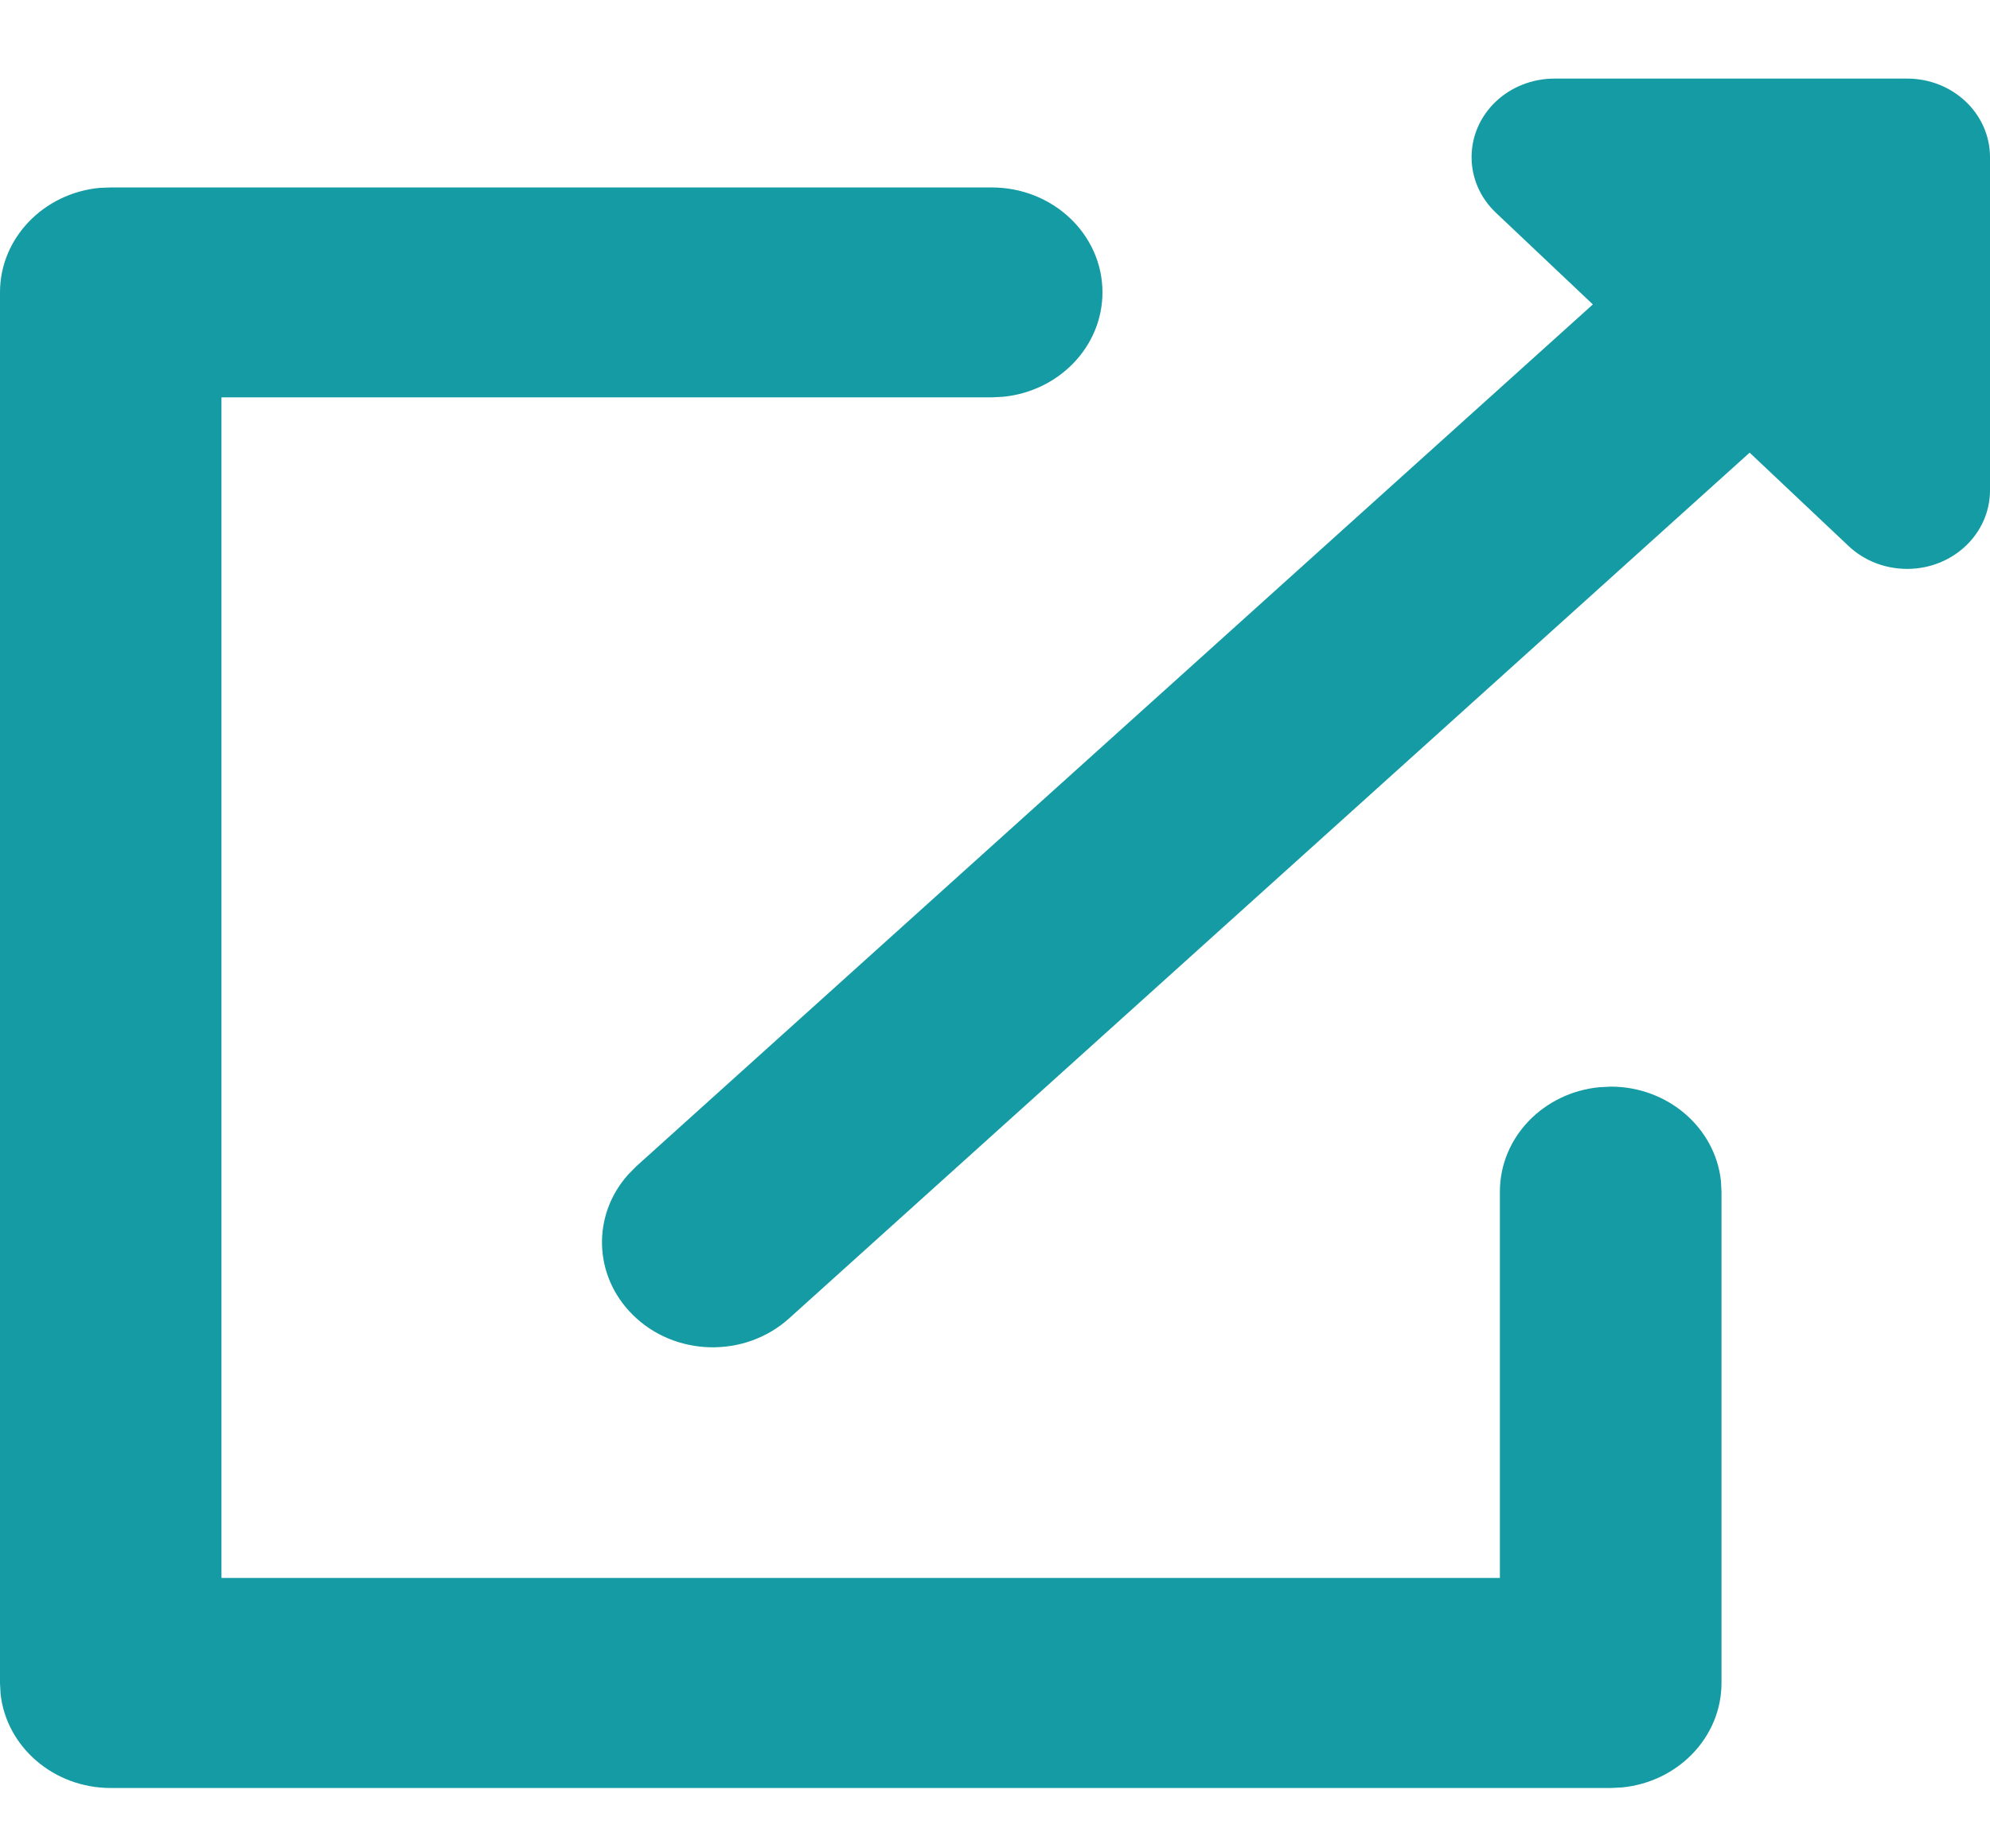
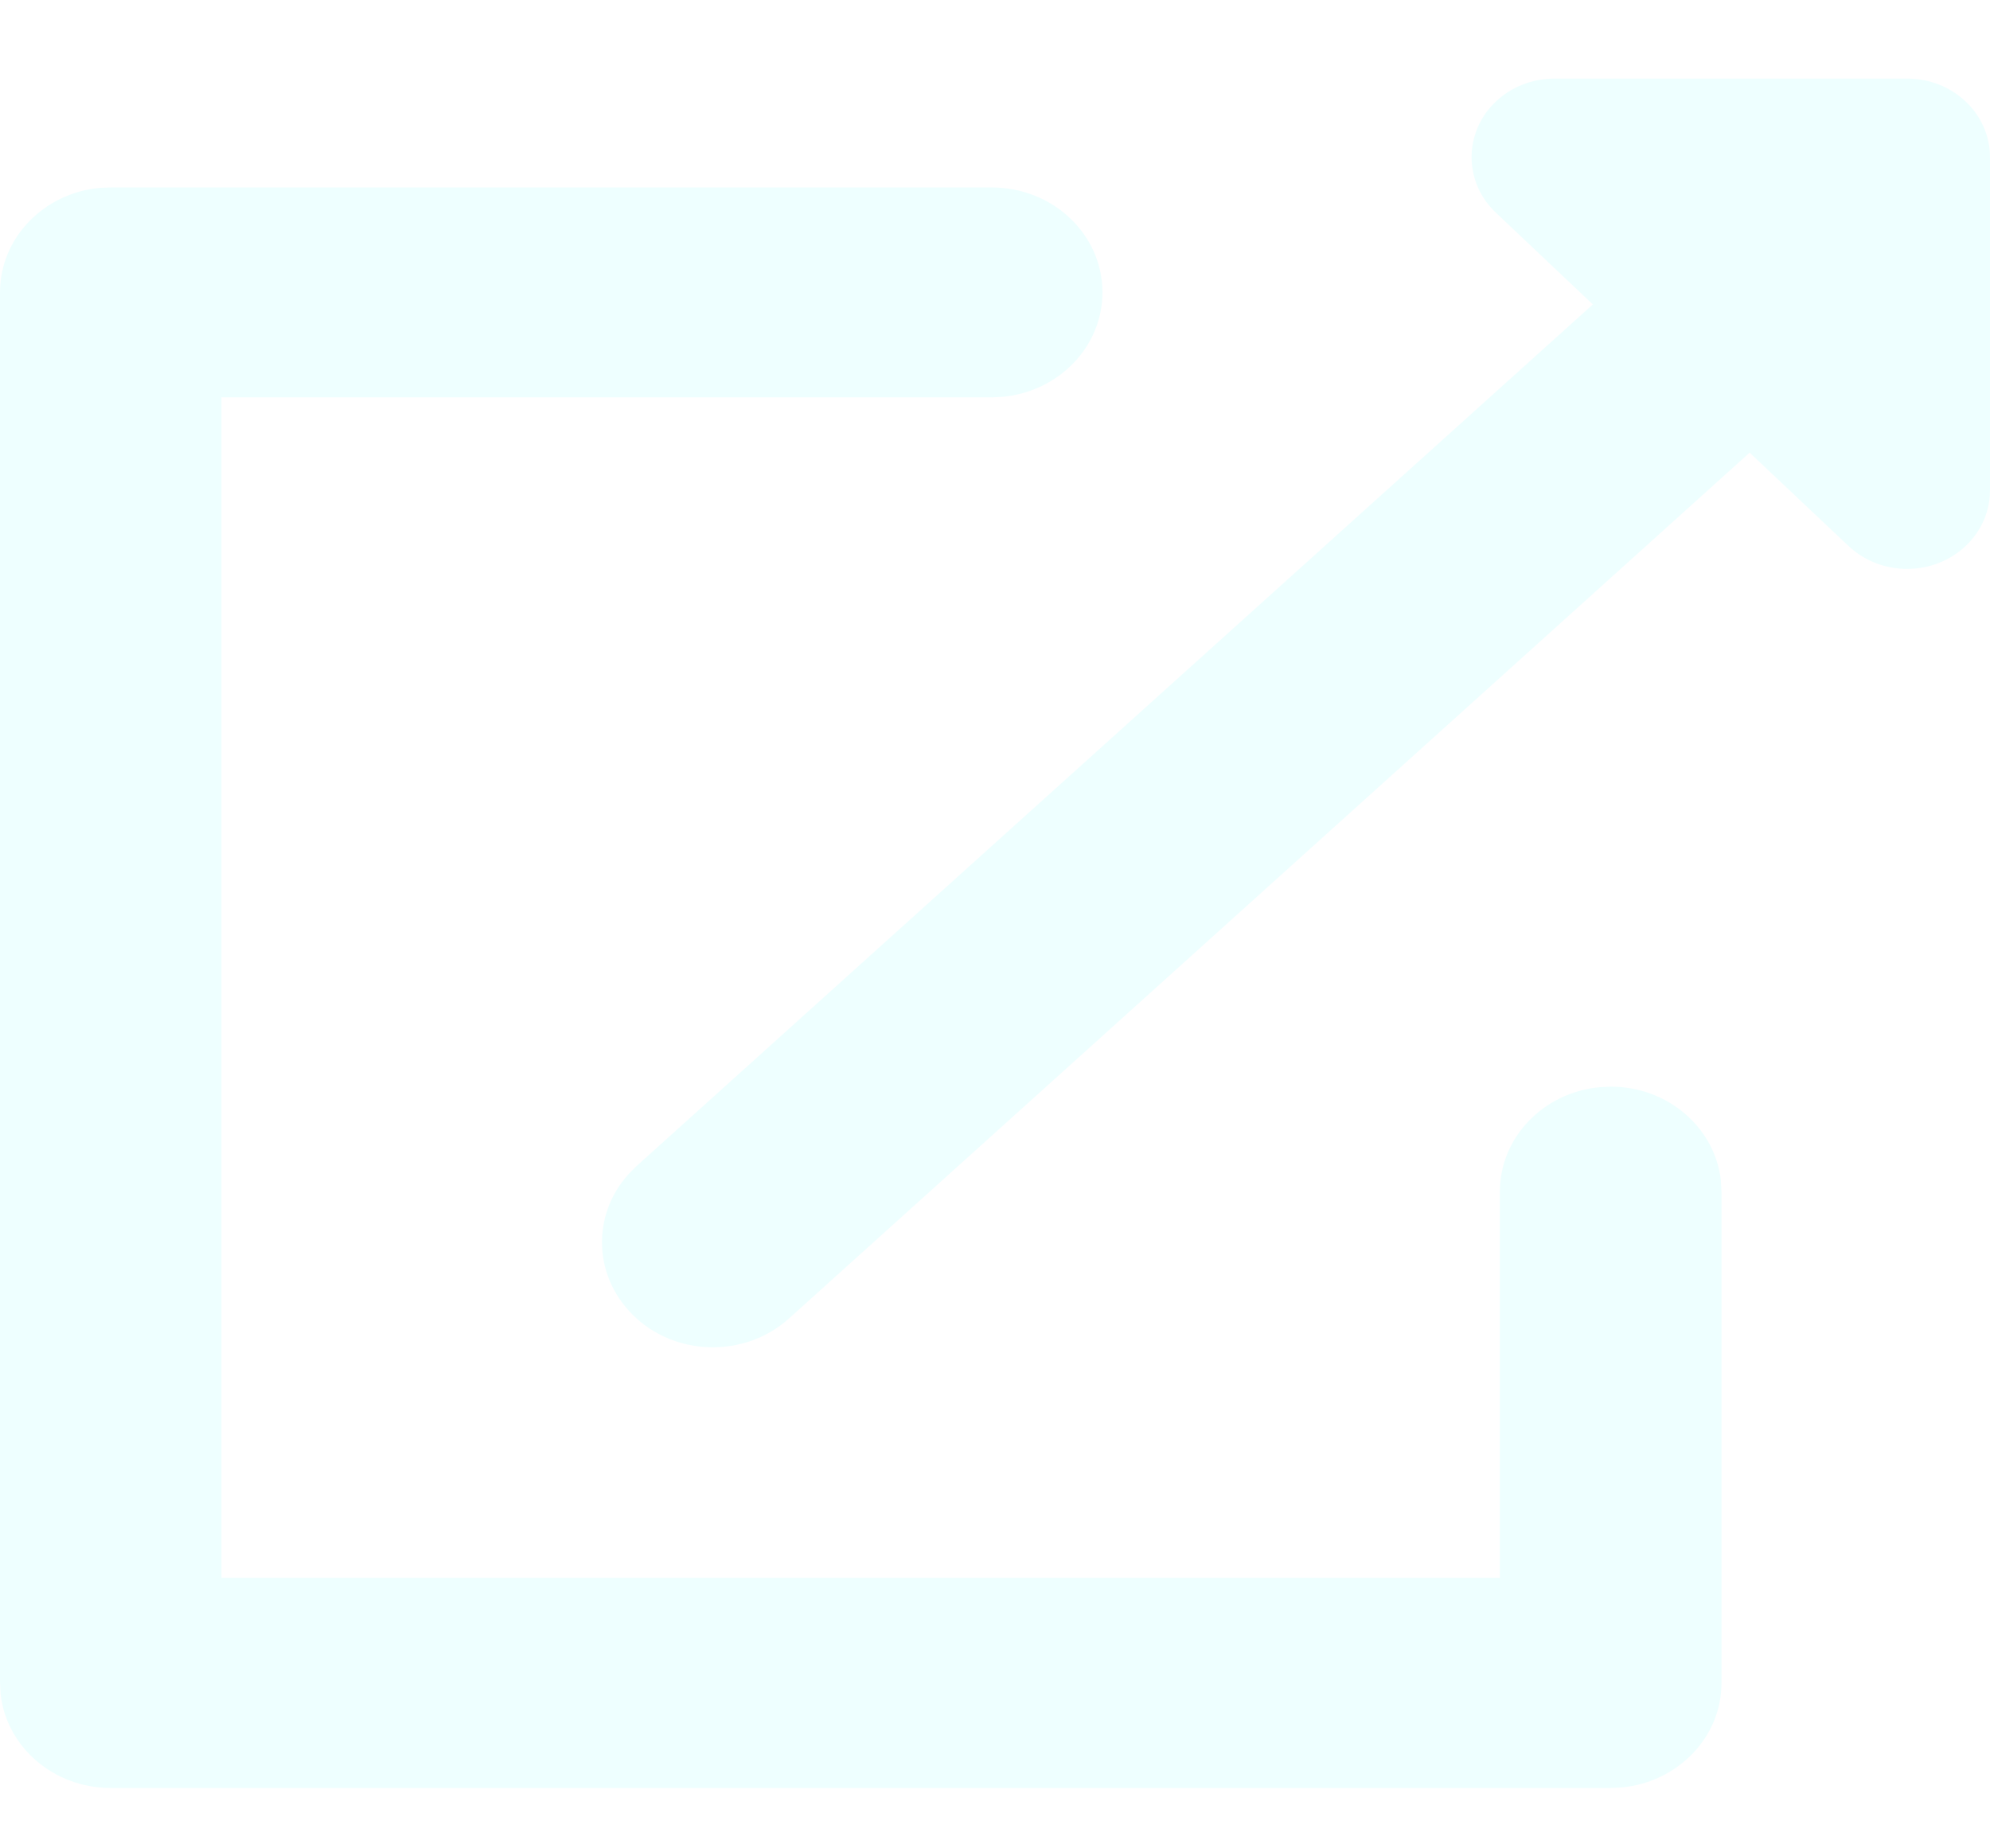
<svg xmlns="http://www.w3.org/2000/svg" width="14px" height="13px" viewBox="0 0 14 13" version="1.1">
  <g stroke="none" stroke-width="1" fill="none" fill-rule="evenodd">
-     <g transform="translate(-627, -799)" fill="#149BA3">
+     <g transform="translate(-627, -799)" fill="rgba(222, 255, 255, 0.5)">
      <path d="M633.977,800.319 C634.407,800.319 634.756,800.649 634.756,801.057 C634.756,801.439 634.449,801.754 634.056,801.792 L633.977,801.796 L628.558,801.796 L628.558,810.103 L637.552,810.103 L637.552,807.385 C637.552,807.002 637.859,806.688 638.252,806.65 L638.332,806.646 C638.735,806.646 639.067,806.937 639.107,807.309 L639.111,807.385 L639.111,810.842 C639.111,811.224 638.804,811.539 638.411,811.577 L638.332,811.581 L627.779,811.581 C627.376,811.581 627.044,811.29 627.004,810.918 L627,810.842 L627,801.057 C627,800.675 627.307,800.36 627.7,800.322 L627.779,800.319 L633.977,800.319 Z" id="Path" />
      <path d="M640.417,799.553 C640.739,799.553 641,799.8 641,800.106 L641,802.45 C641,802.756 640.739,803.003 640.417,803.003 C640.262,803.003 640.114,802.945 640.005,802.842 L639.309,802.185 L632.551,808.277 C632.239,808.558 631.746,808.546 631.45,808.25 C631.173,807.974 631.165,807.549 631.419,807.265 L631.477,807.206 L638.206,801.142 L637.524,800.497 C637.296,800.281 637.296,799.931 637.523,799.715 C637.633,799.611 637.781,799.553 637.936,799.553 L640.417,799.553 Z" id="Path" />
    </g>
  </g>
</svg>
